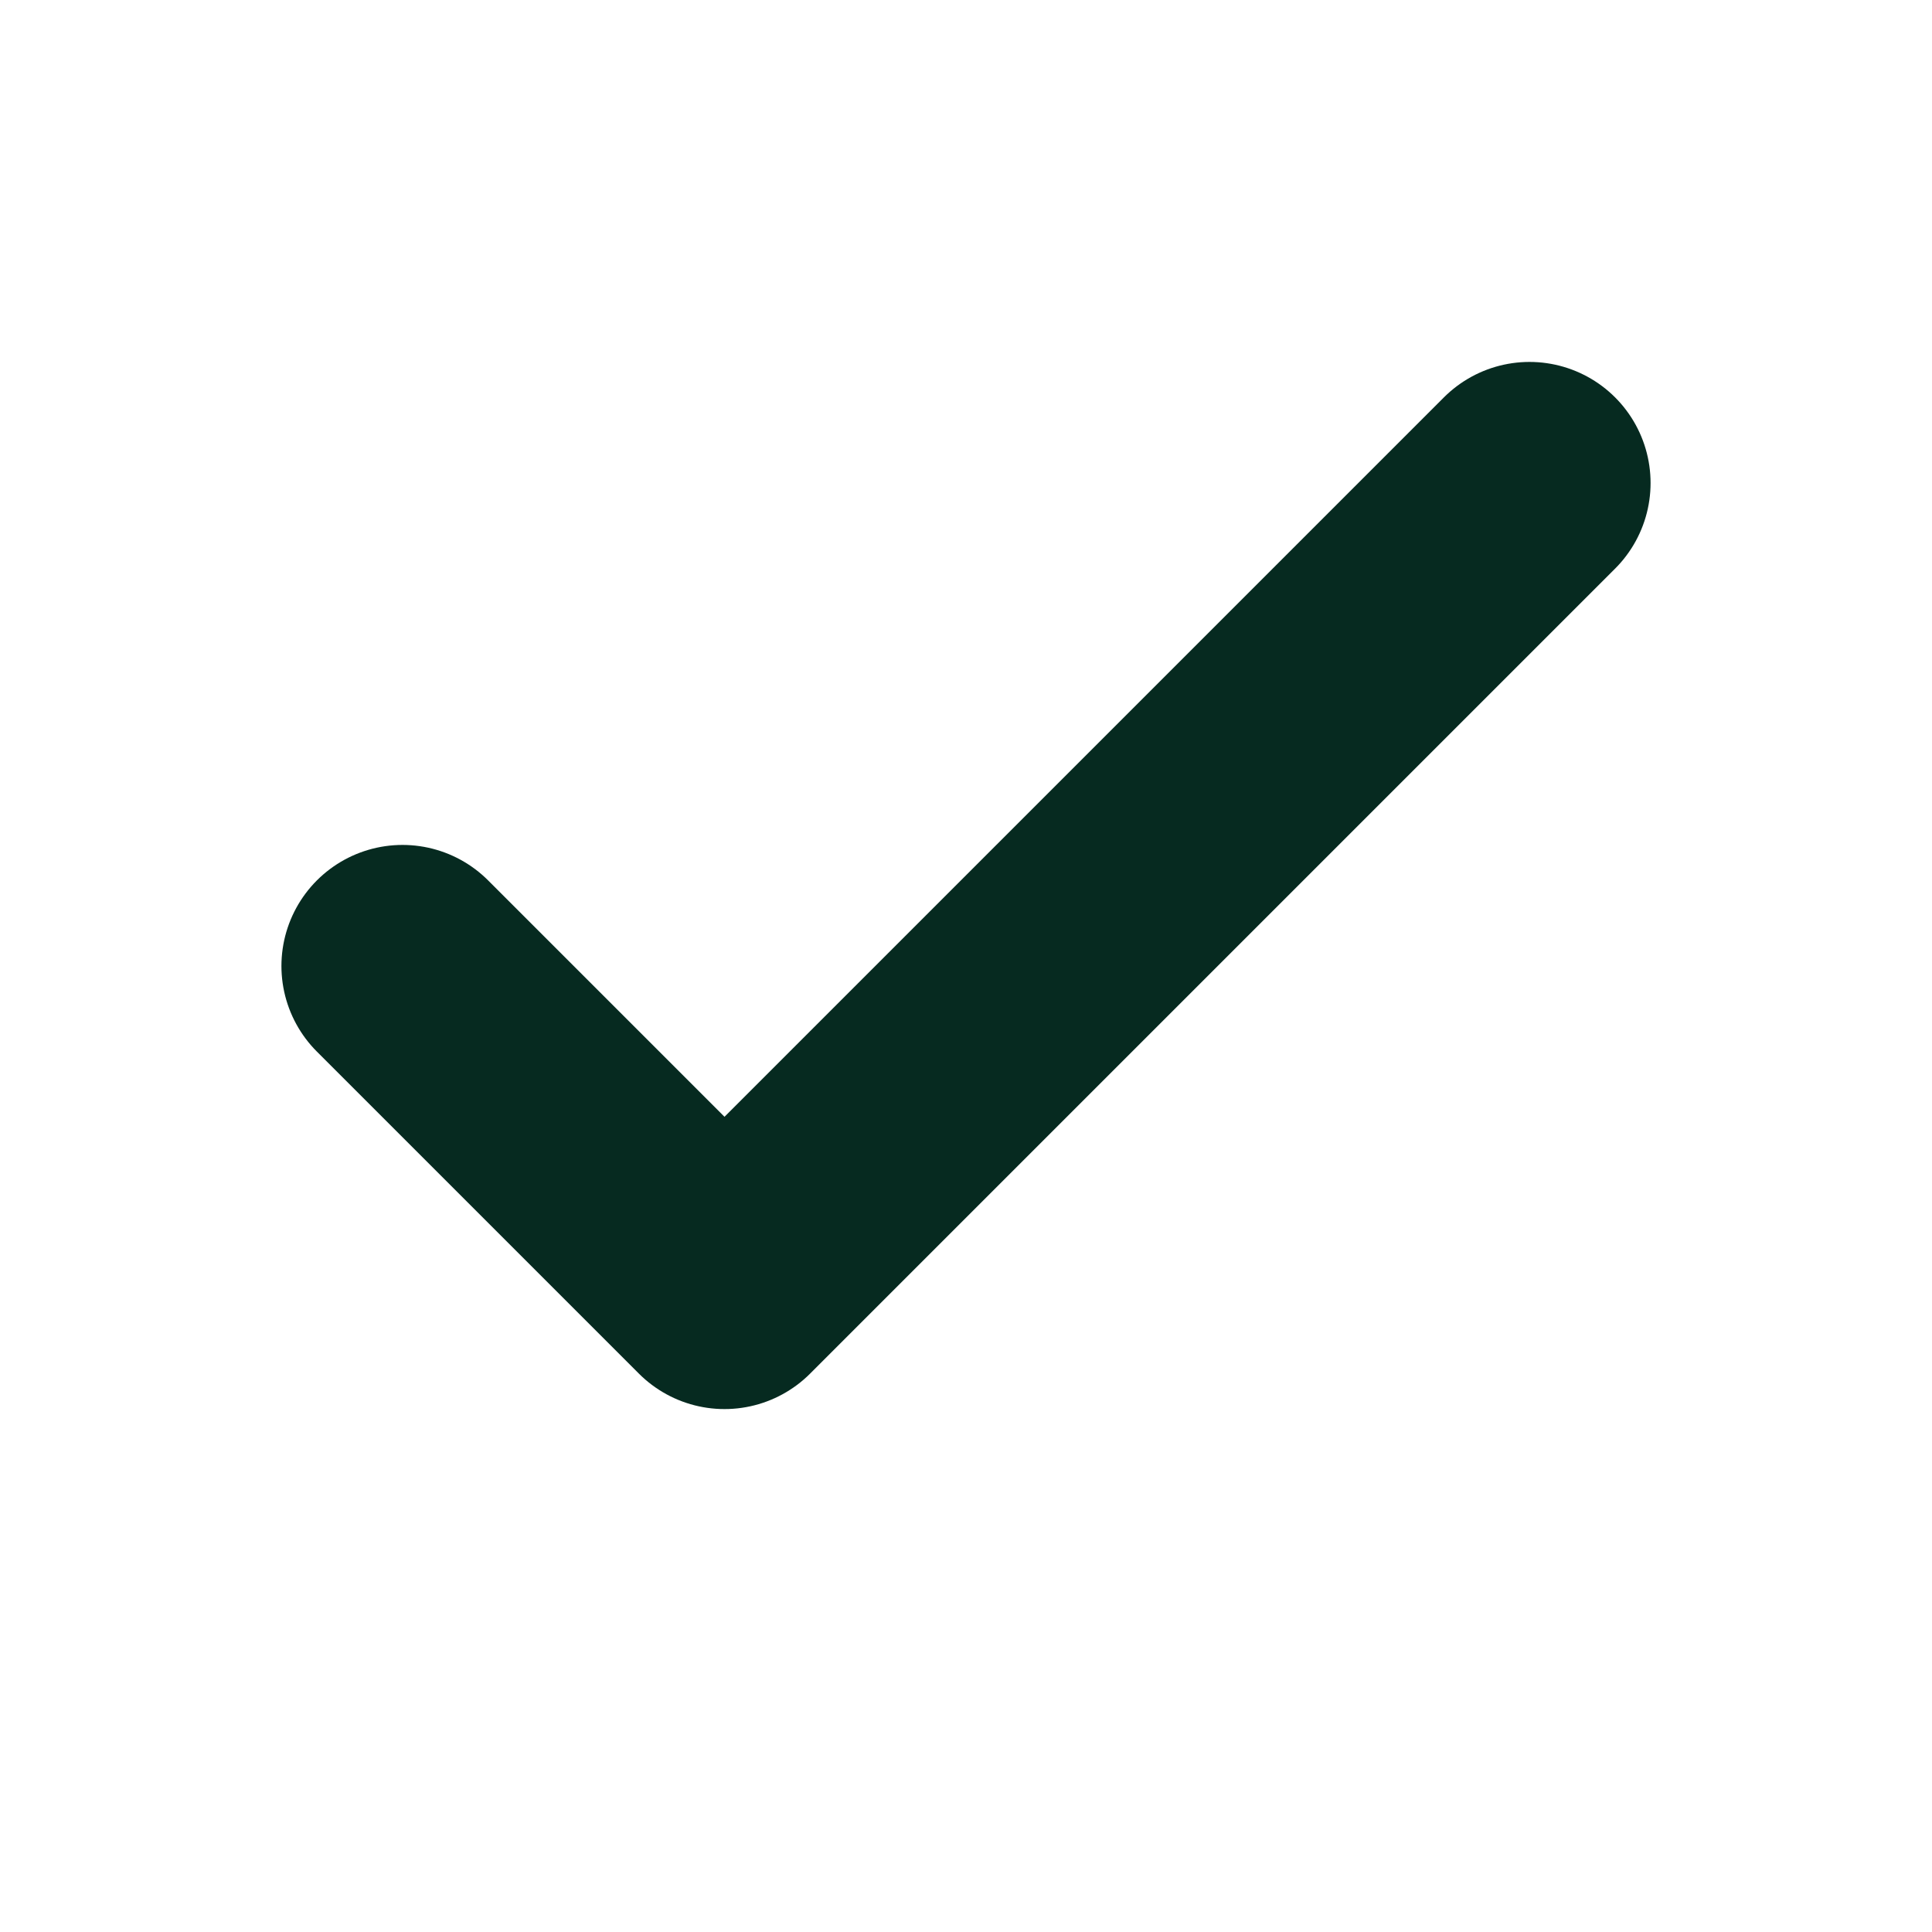
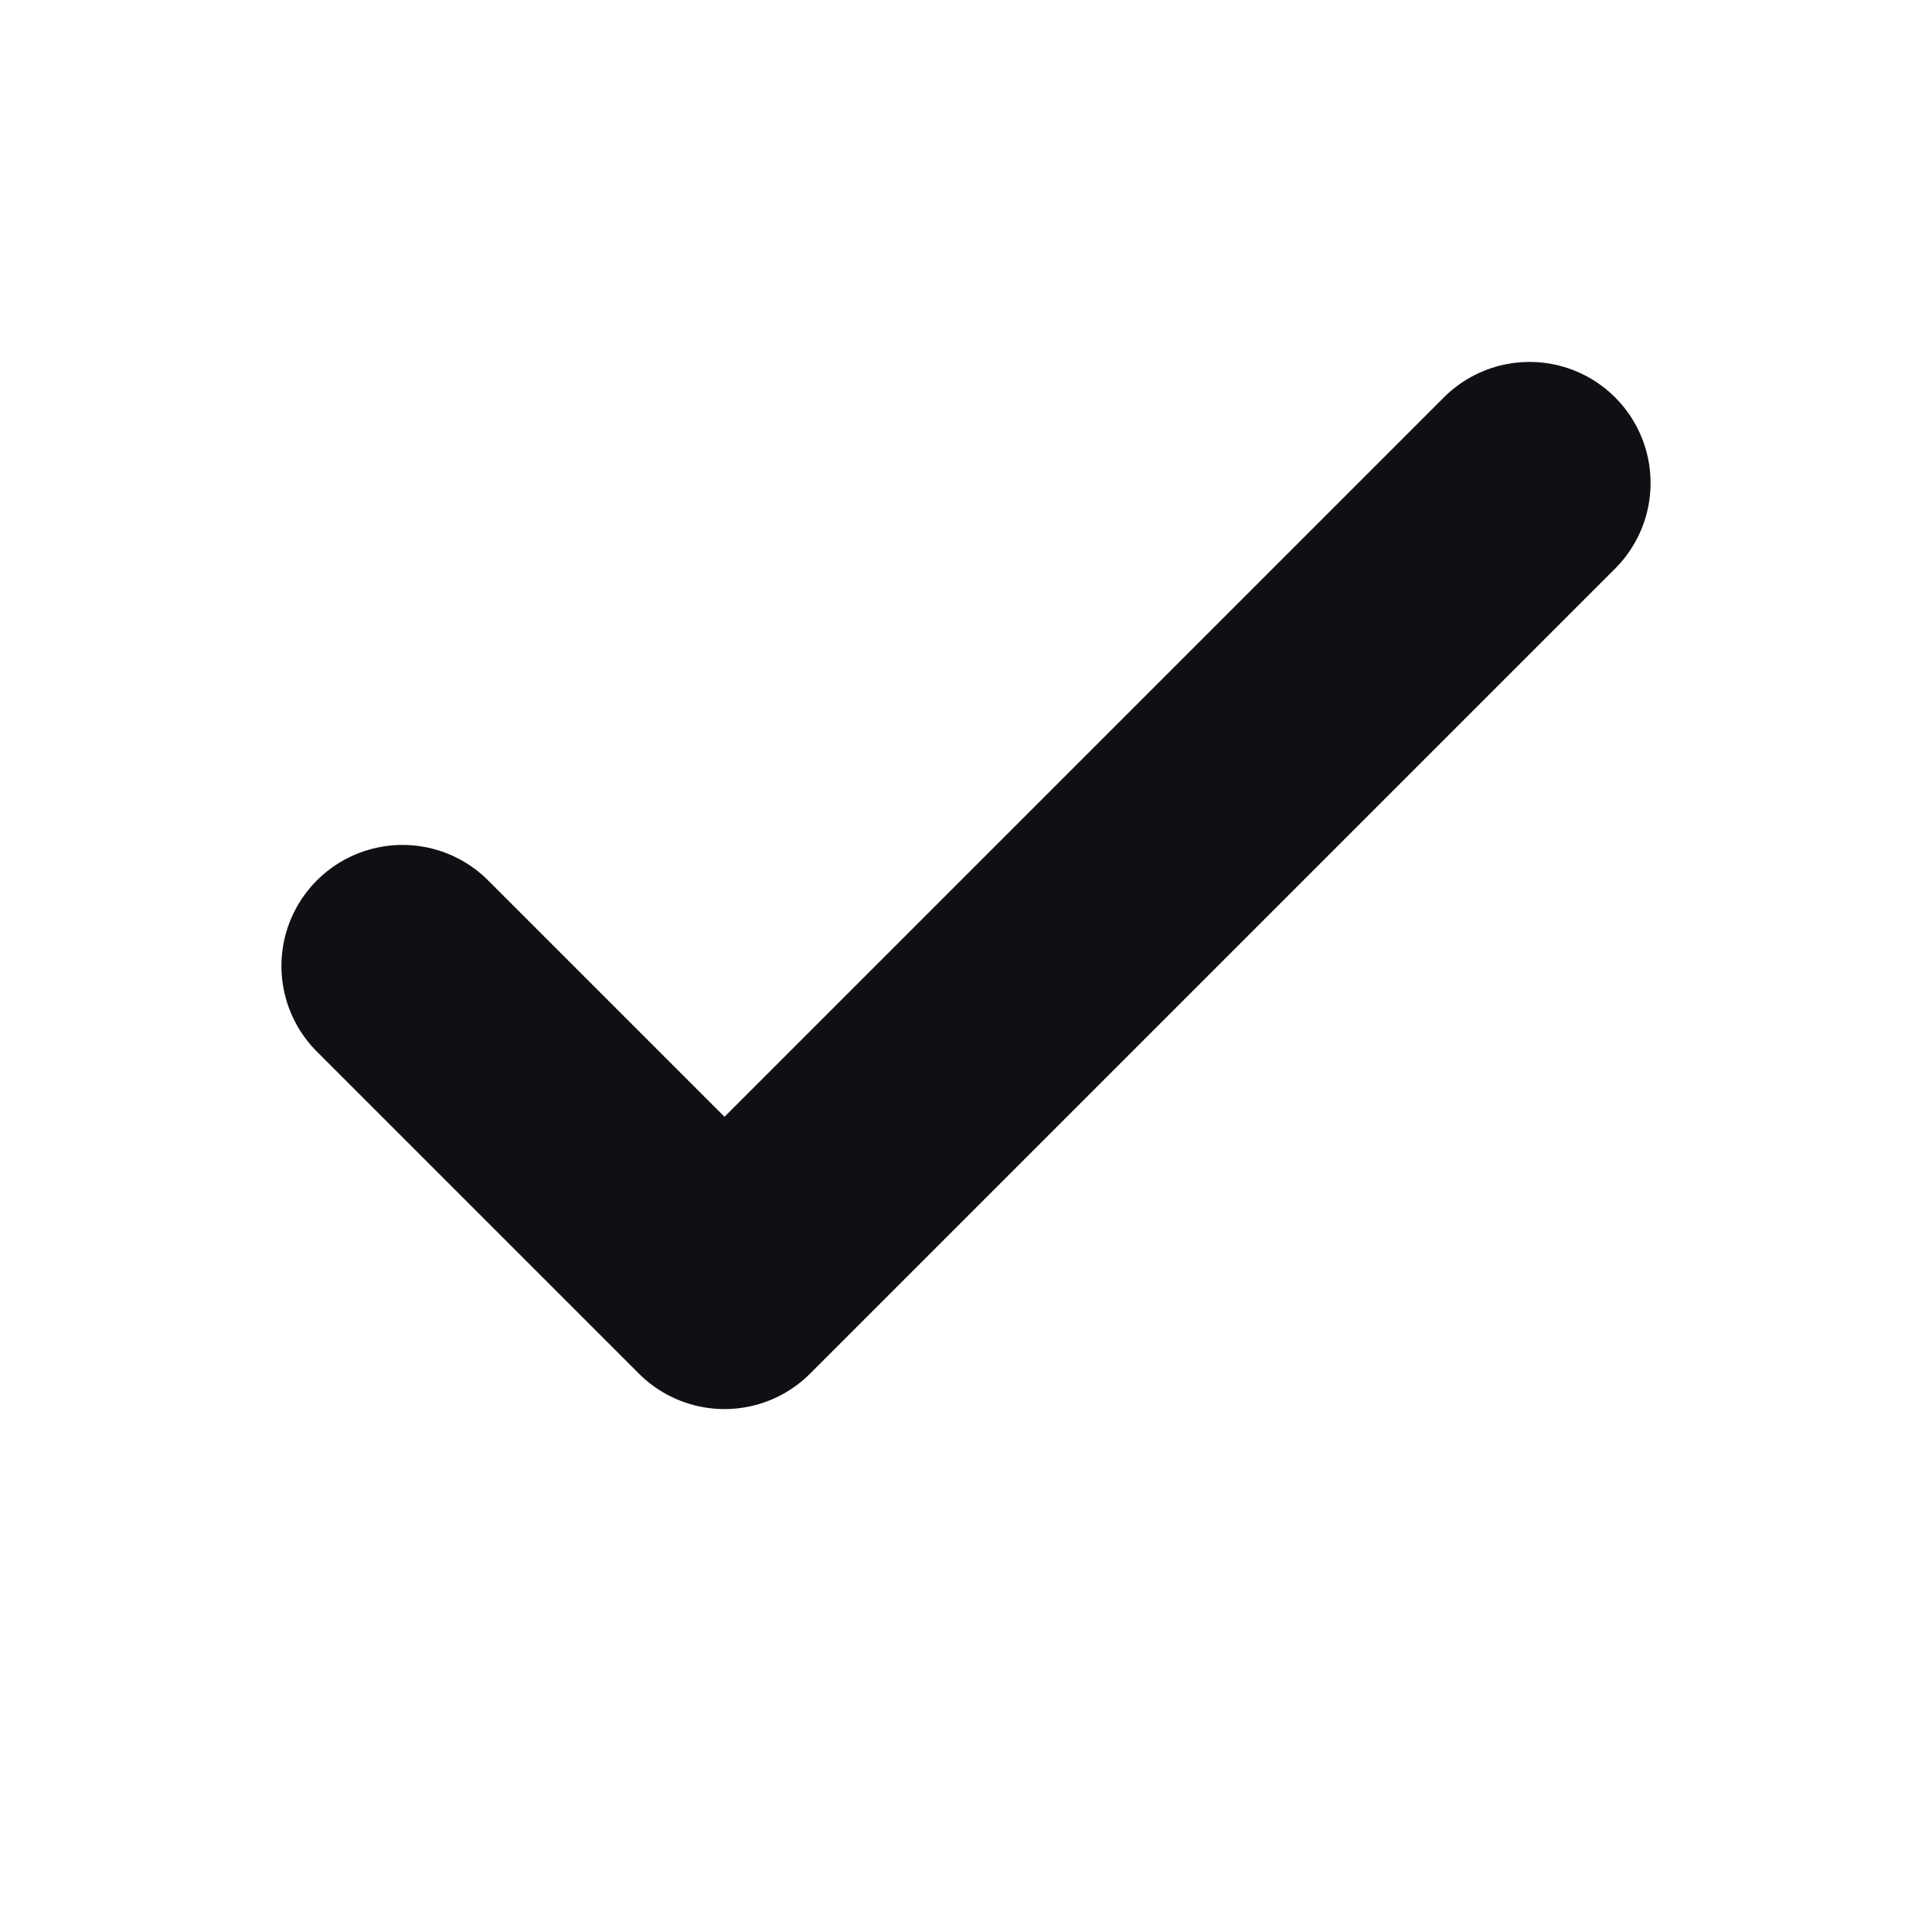
<svg xmlns="http://www.w3.org/2000/svg" width="12" height="12" viewBox="0 0 12 12" fill="none">
-   <path d="M2.5 6L4.5 8L9.5 3" stroke="#062A20" stroke-width="1.504" stroke-linecap="round" stroke-linejoin="round" />
+   <path d="M2.5 6L4.5 8L9.5 3" stroke="#101014" stroke-width="1.504" stroke-linecap="round" stroke-linejoin="round" />
</svg>
